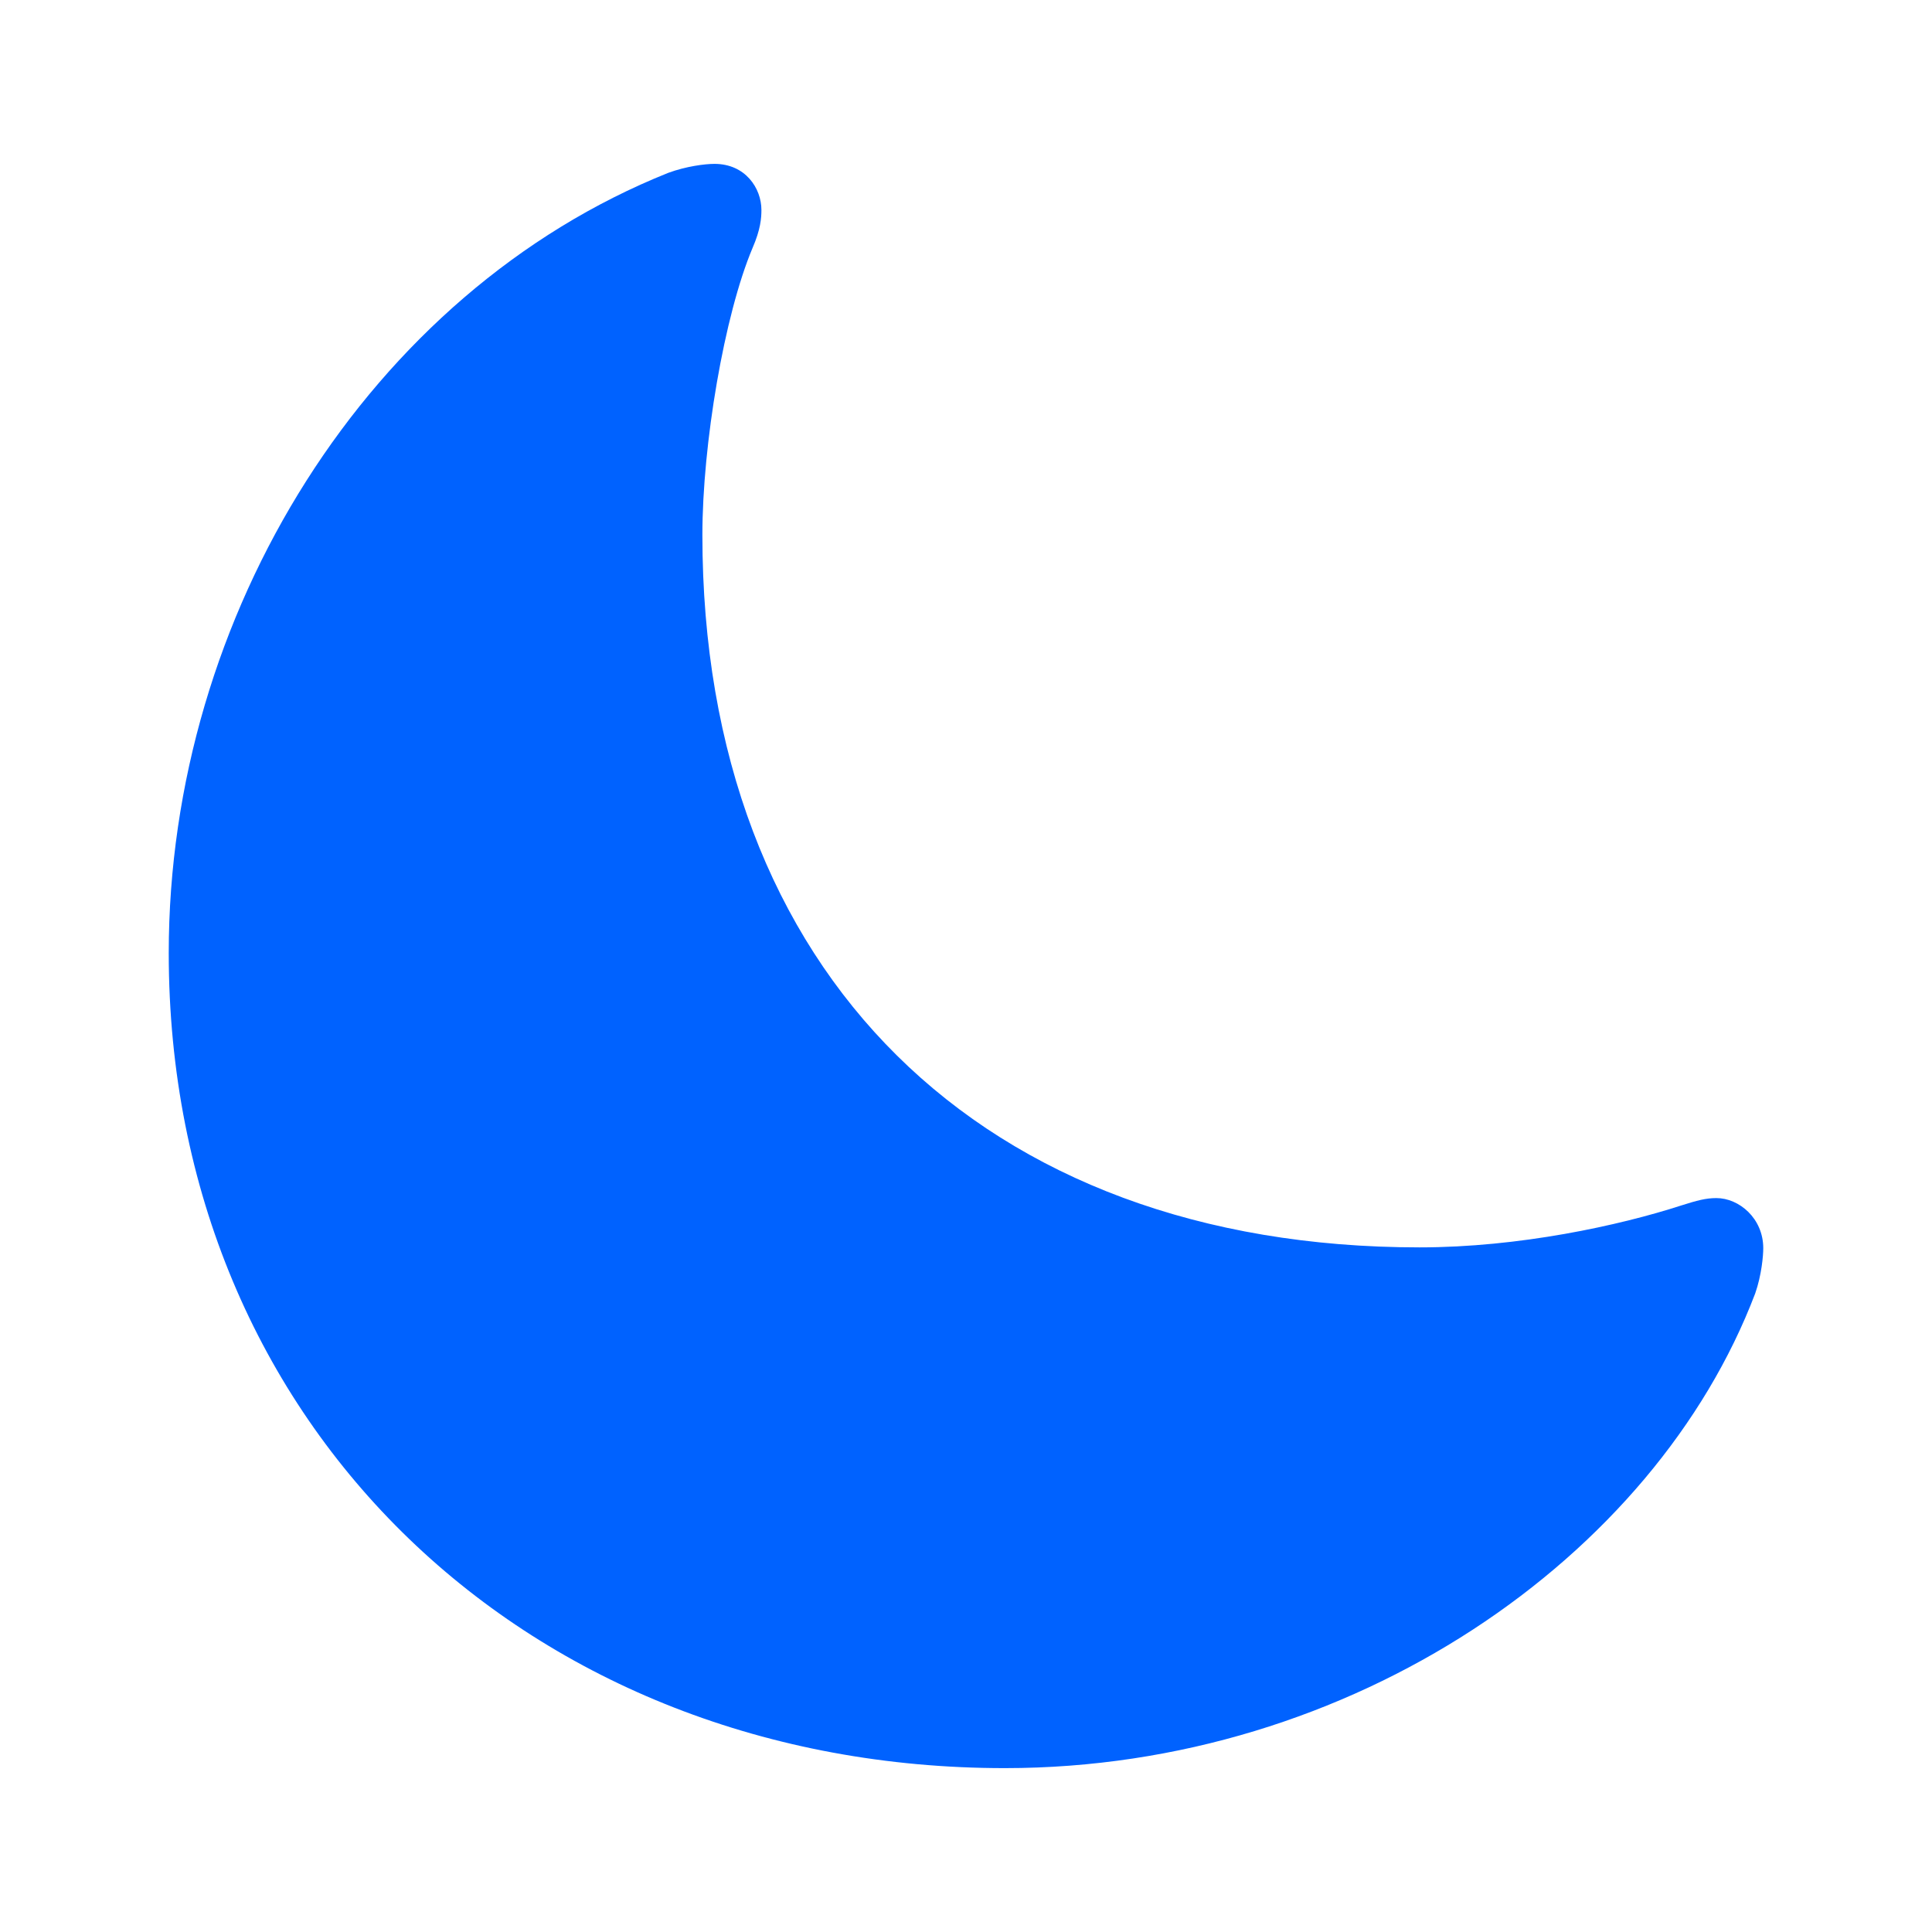
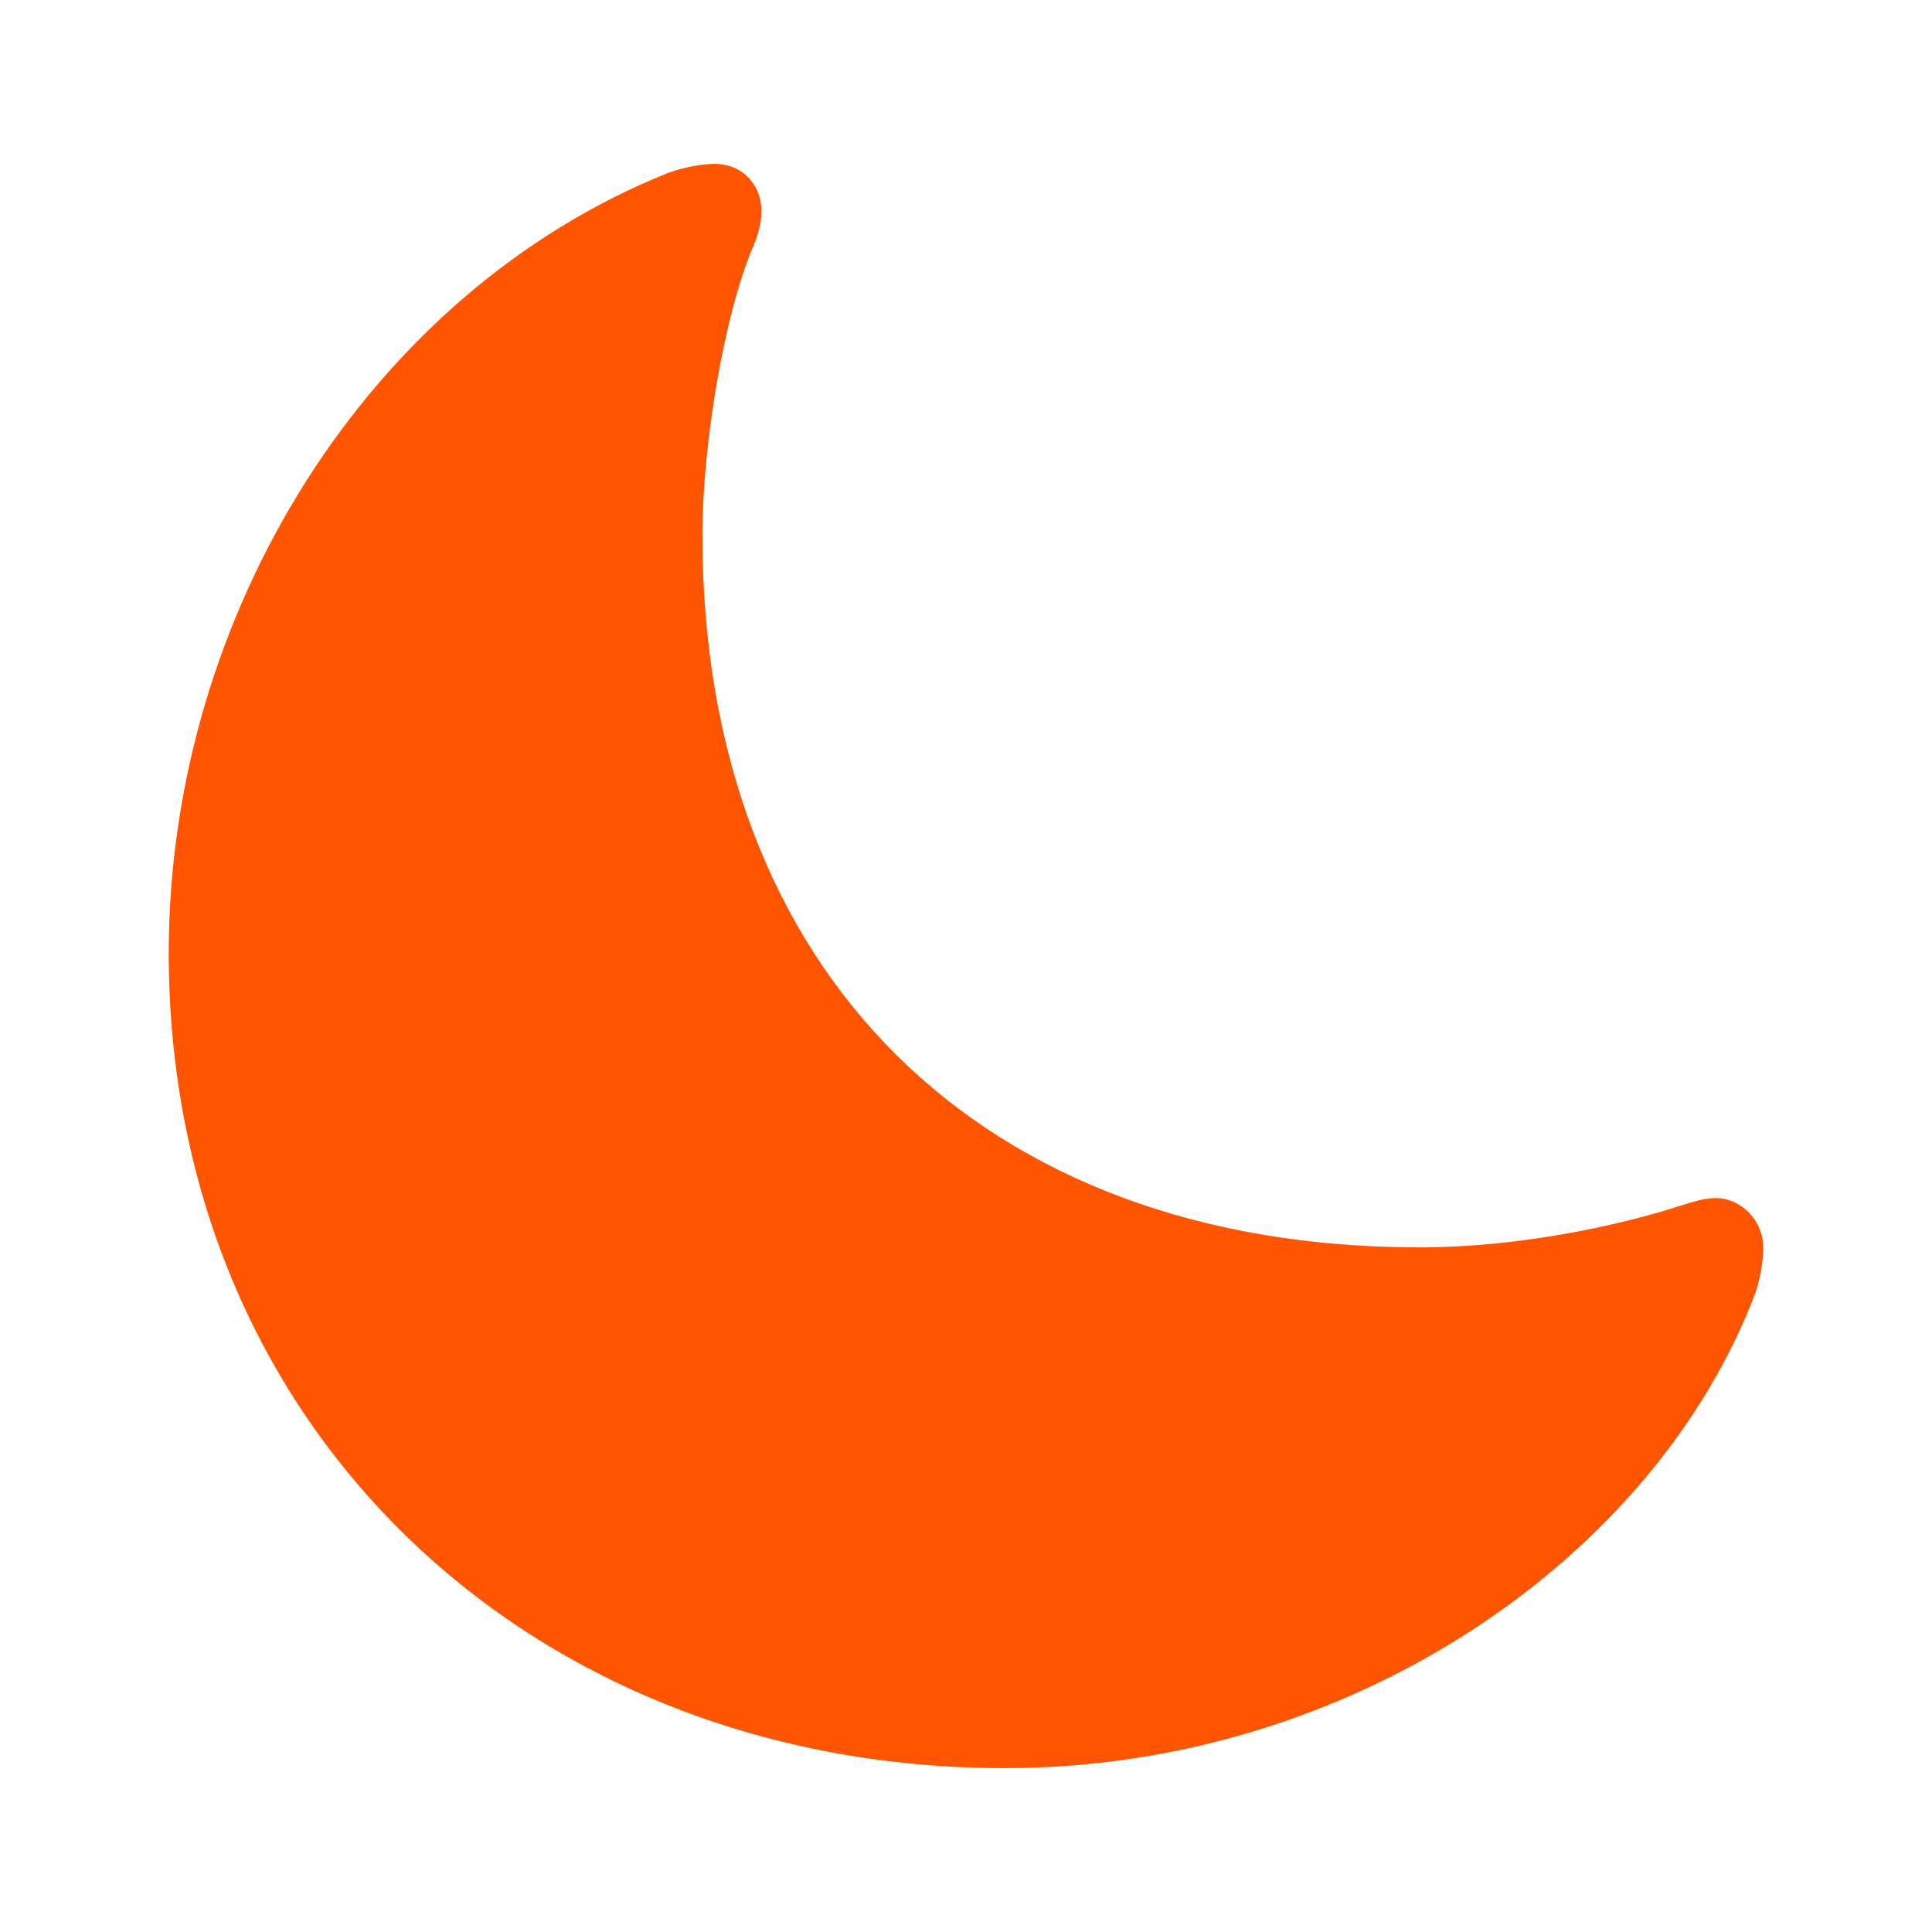
- <svg xmlns="http://www.w3.org/2000/svg" fill="#0062FF" width="800px" height="800px" viewBox="0 0 56 56">
+ <svg xmlns="http://www.w3.org/2000/svg" fill="#ff5500" width="800px" height="800px" viewBox="0 0 56 56">
  <path d="M 41.148 36.156 C 28.469 36.156 20.359 28.211 20.359 15.508 C 20.359 12.883 20.992 9.133 21.813 7.188 C 22.047 6.648 22.07 6.32 22.07 6.086 C 22.07 5.453 21.602 4.75 20.711 4.75 C 20.43 4.75 19.891 4.82 19.375 5.008 C 10.703 8.477 4.891 17.805 4.891 27.625 C 4.891 41.406 15.391 51.25 29.125 51.25 C 39.203 51.25 47.969 45.133 50.875 37.492 C 51.063 36.953 51.109 36.391 51.109 36.18 C 51.109 35.312 50.406 34.727 49.75 34.727 C 49.445 34.727 49.187 34.797 48.742 34.938 C 46.938 35.523 44.031 36.156 41.148 36.156 Z" />
</svg>
